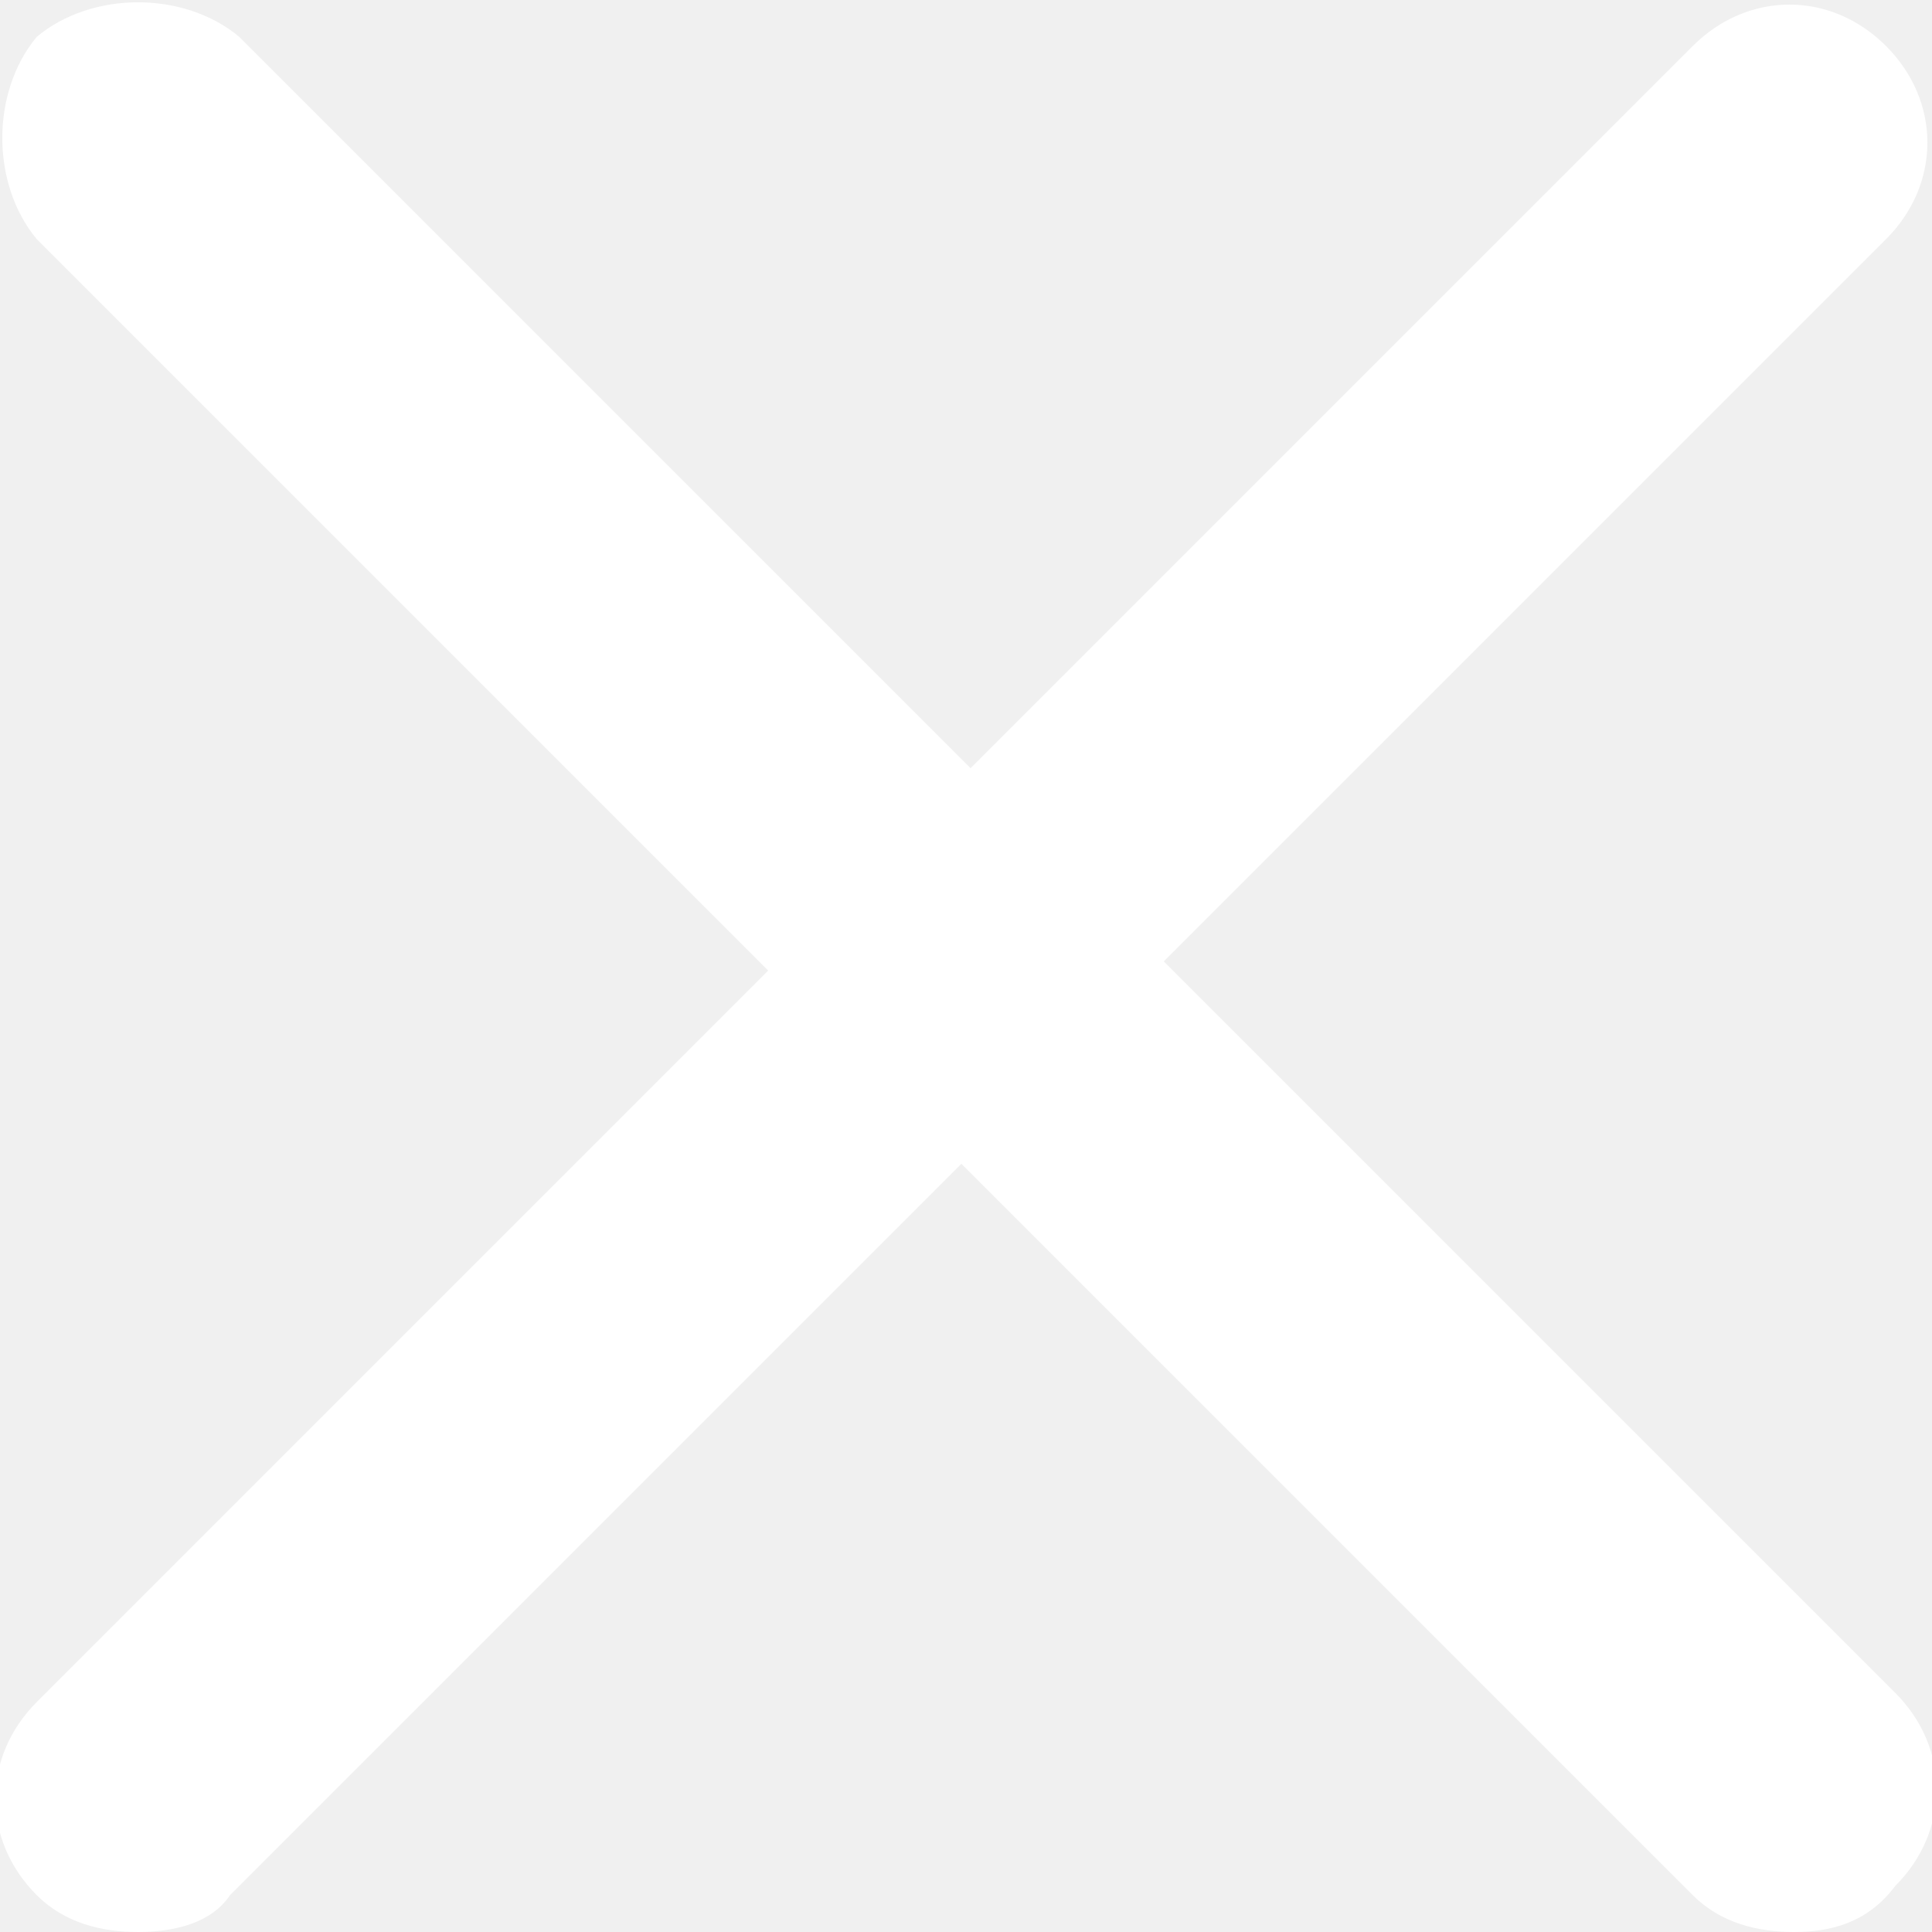
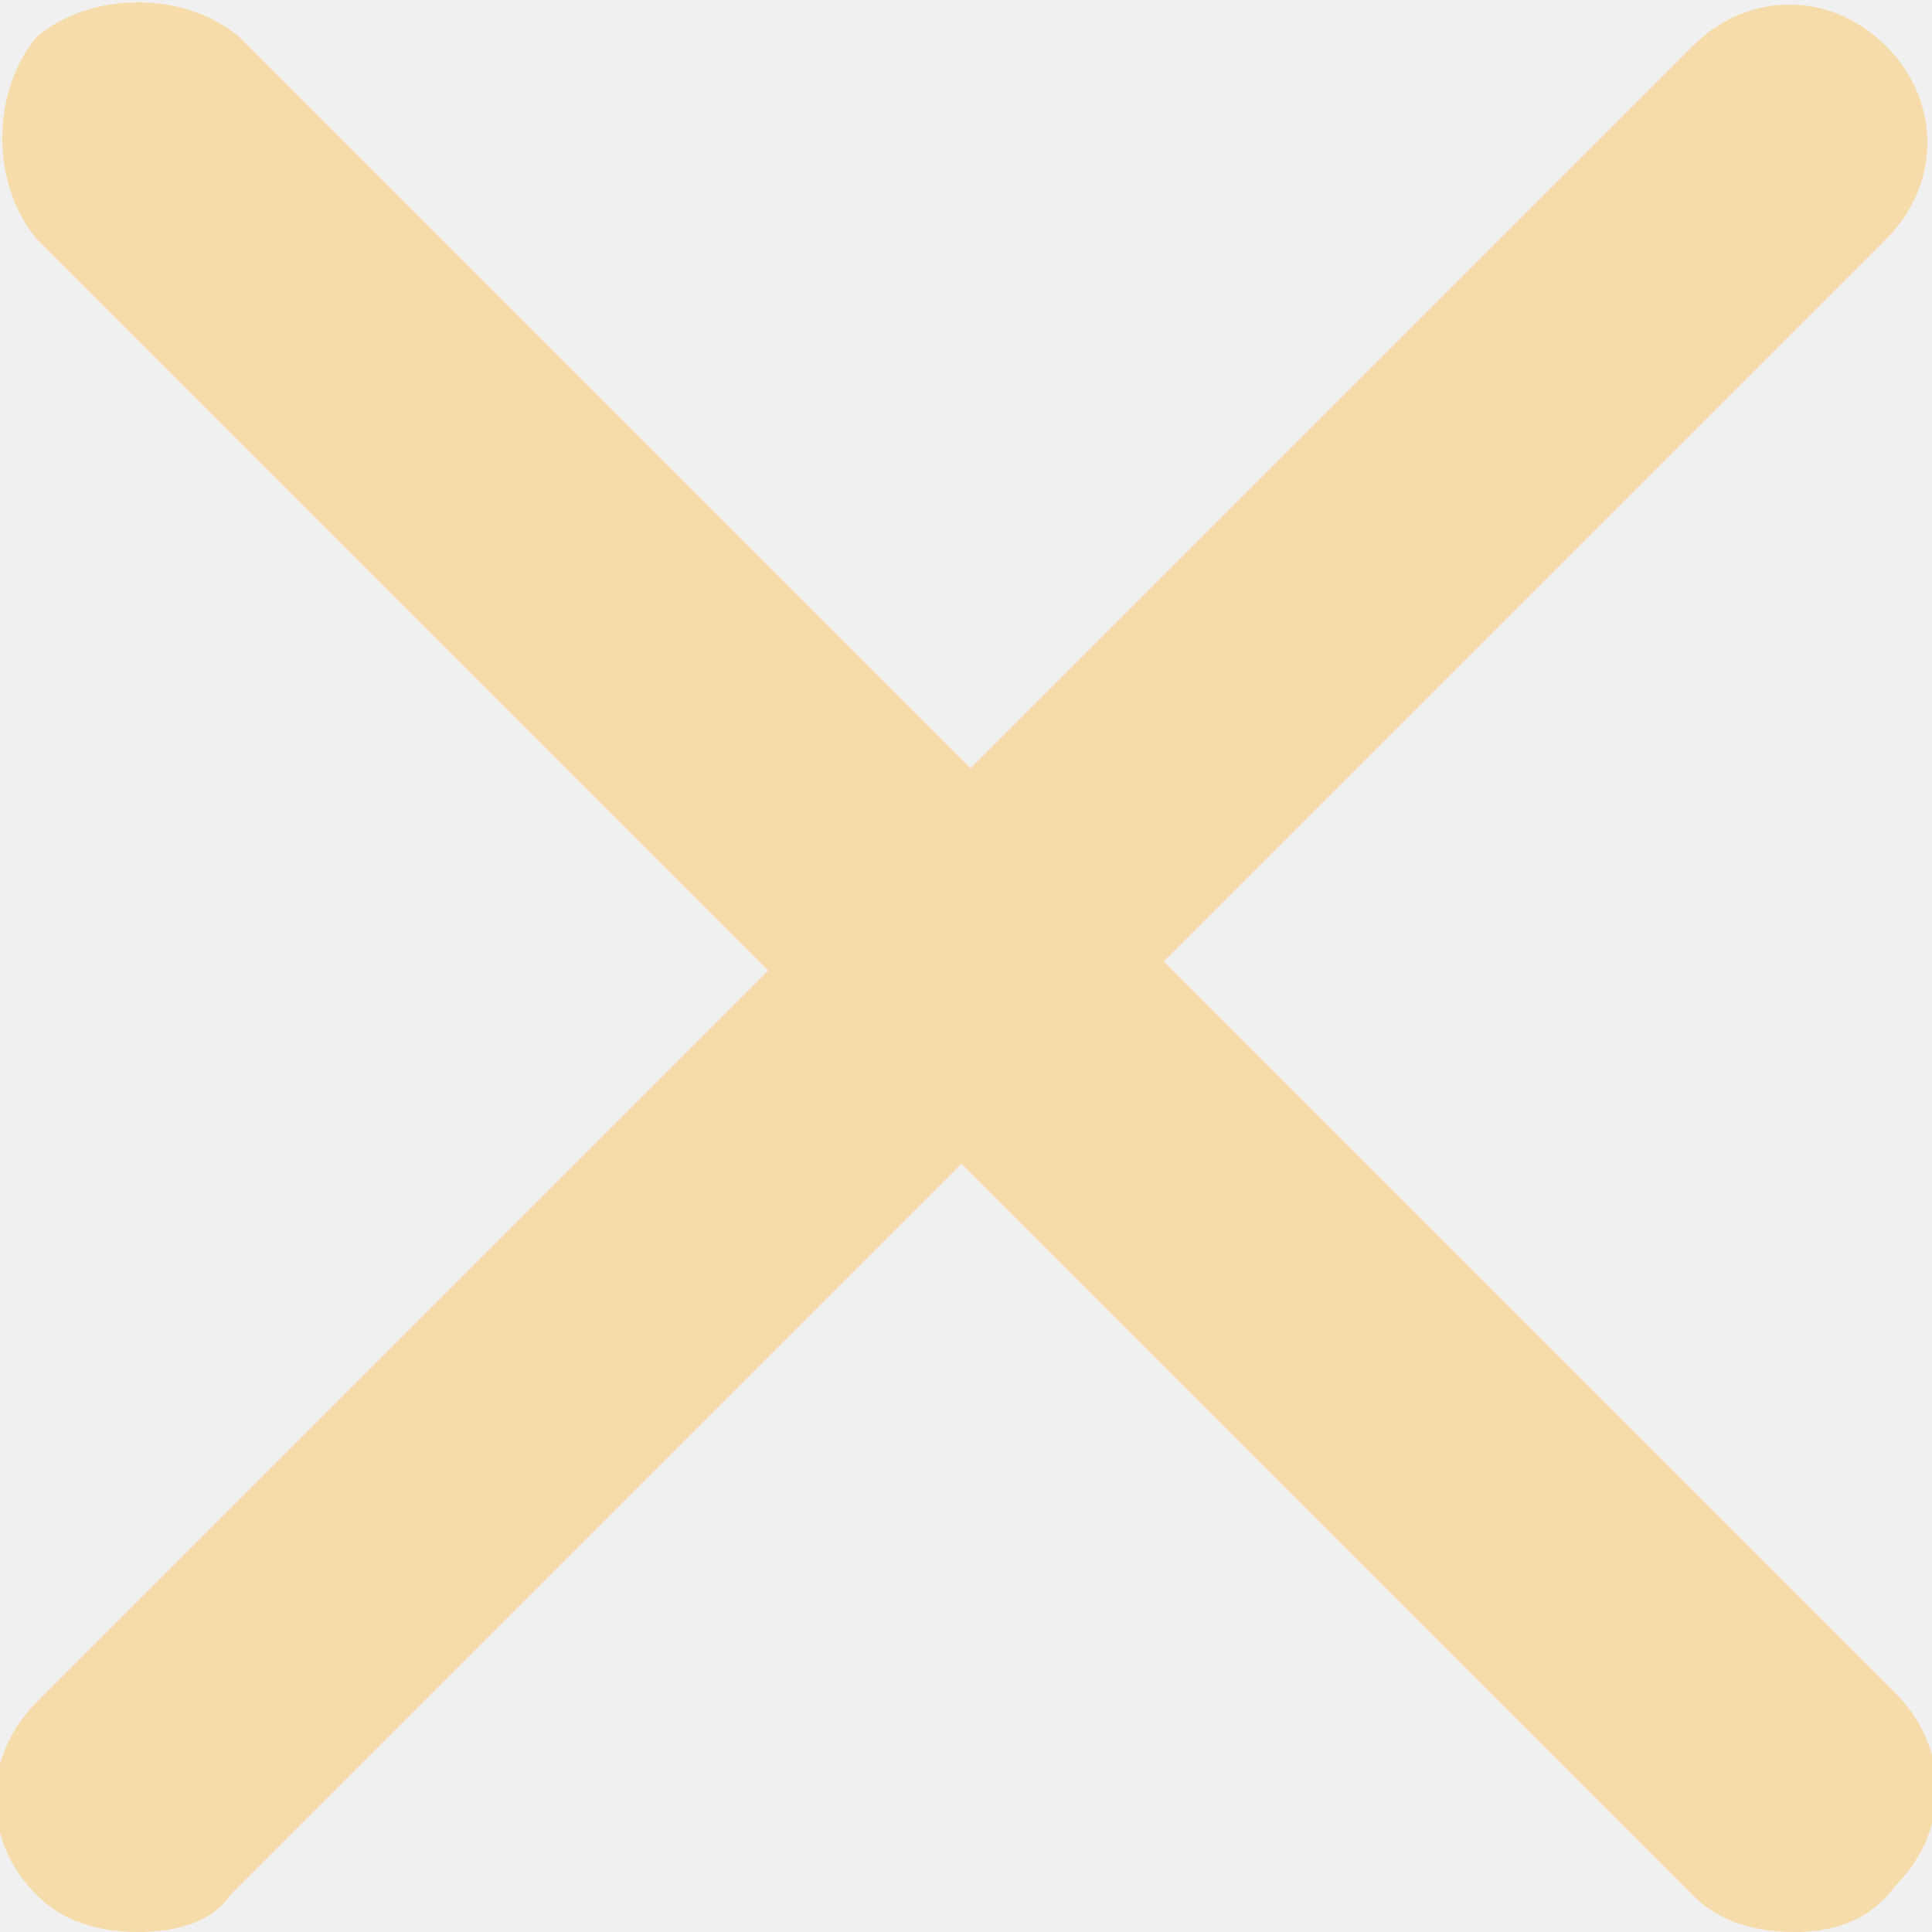
<svg xmlns="http://www.w3.org/2000/svg" version="1.1" id="圖層_1" x="0px" y="0px" viewBox="0 0 21 21" style="enable-background:new 0 0 21 21;" xml:space="preserve">
  <style type="text/css">
- 	.st0{fill:#FFFFFF;}
+ 	.st0{fill:#f6dcaa;}
</style>
  <g>
    <path class="st0" d="M19.5,21c-0.4,0-0.8-0.1-1.1-0.4l-18-18C-0.1,2-0.1,1,0.4,0.4C1-0.1,2-0.1,2.6,0.4l18,18   c0.6,0.6,0.6,1.5,0,2.1C20.3,20.9,19.9,21,19.5,21z" />
    <path class="st0" d="M1.5,21c-0.4,0-0.8-0.1-1.1-0.4c-0.6-0.6-0.6-1.5,0-2.1l18-18c0.6-0.6,1.5-0.6,2.1,0c0.6,0.6,0.6,1.5,0,2.1   l-18,18C2.3,20.9,1.9,21,1.5,21z" />
  </g>
</svg>
